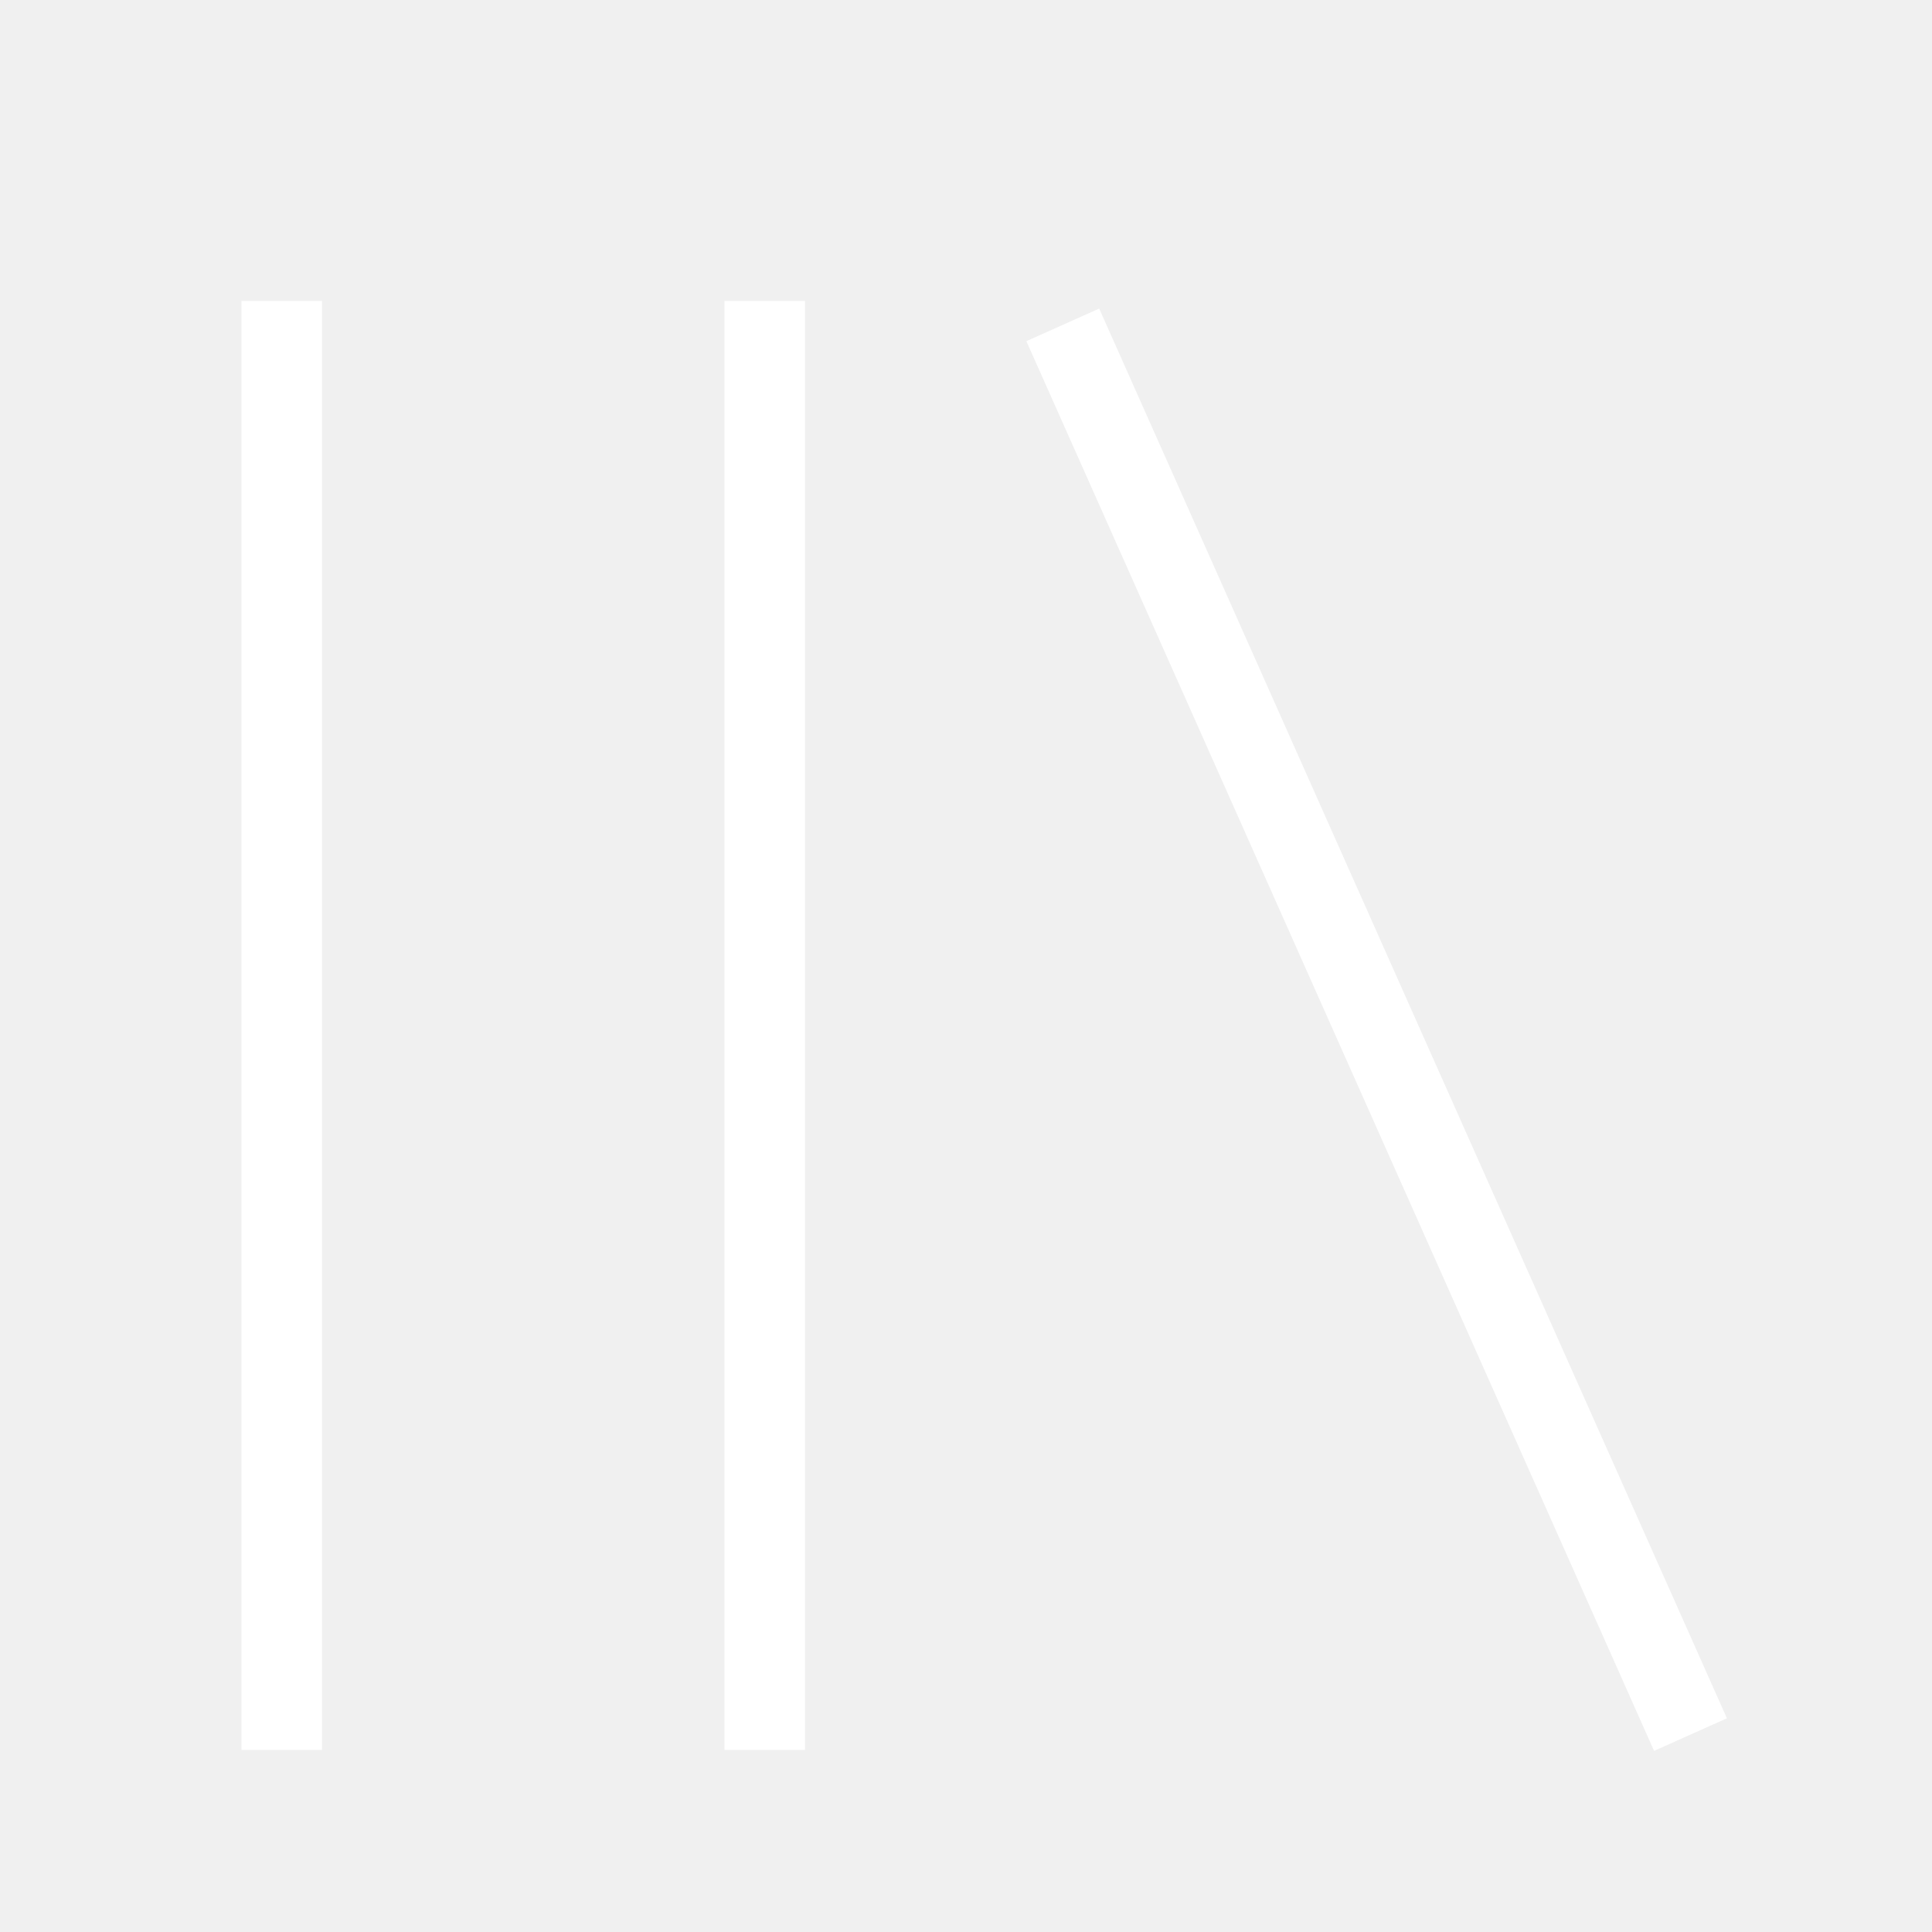
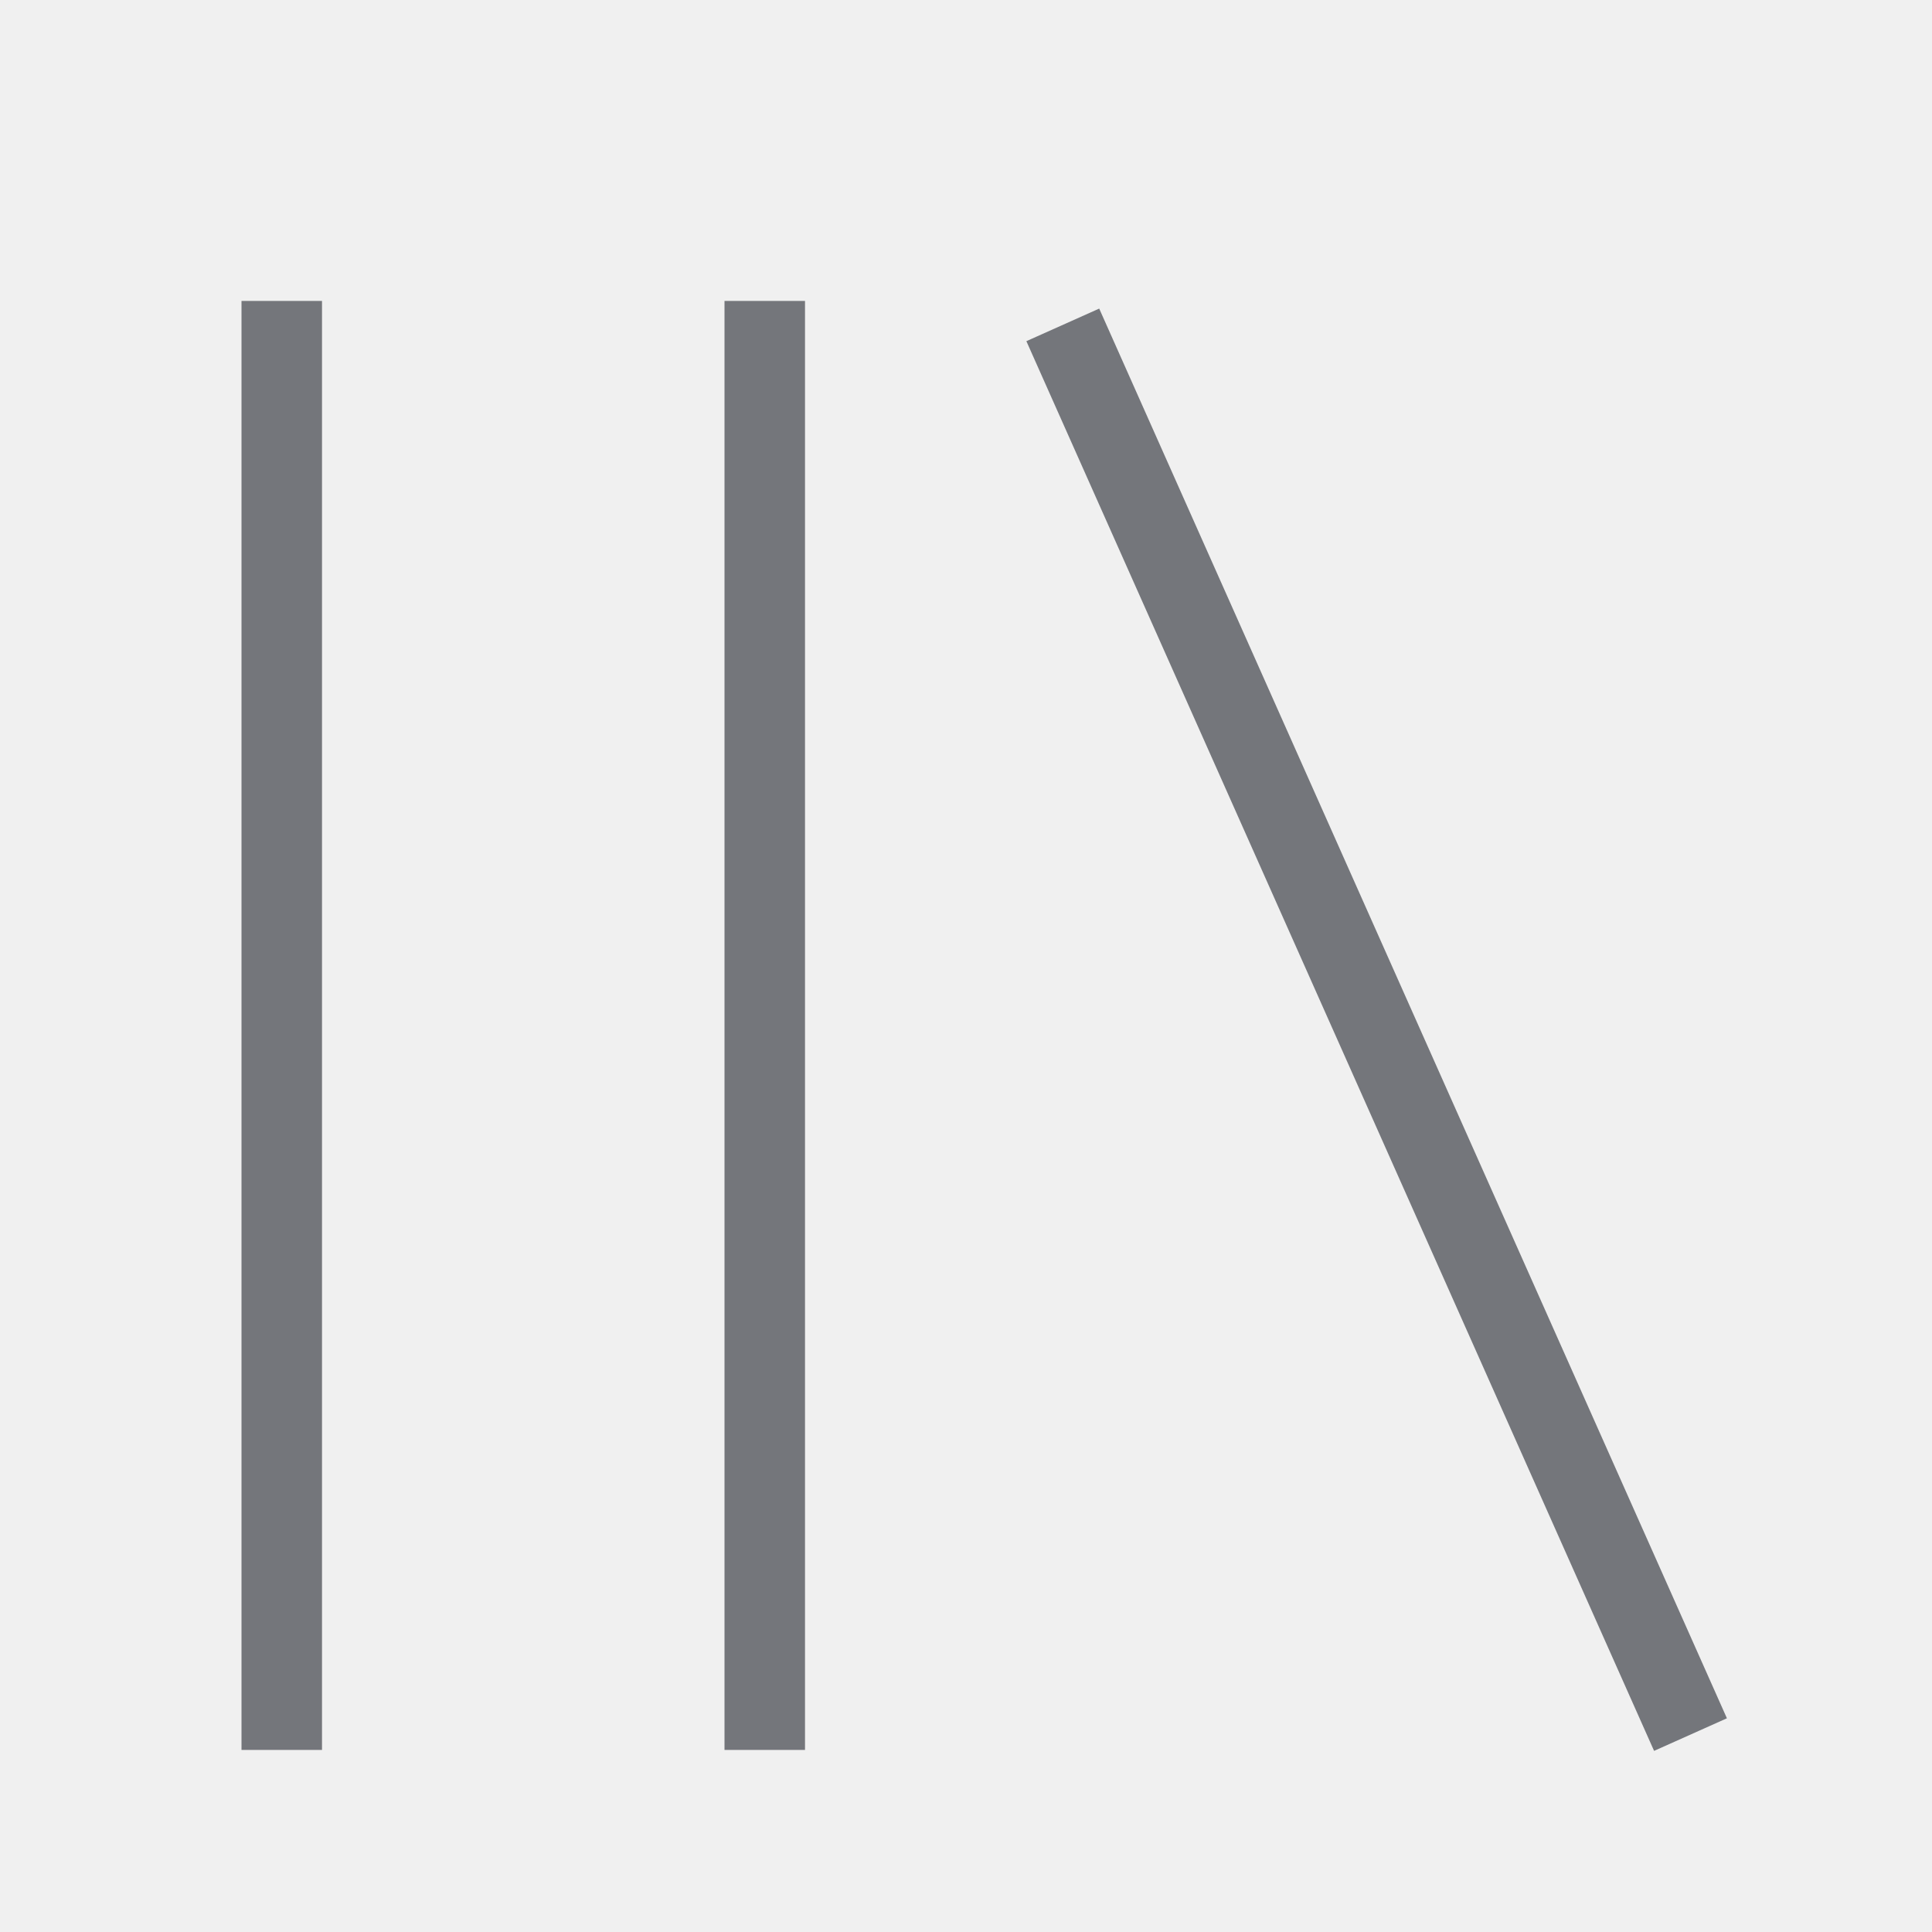
<svg xmlns="http://www.w3.org/2000/svg" viewBox="0 0 512 512">
-   <path d="M291.301 81.778l166.349 373.587-19.301 8.635-166.349-373.587zM64 463.746v-384h21.334v384h-21.334zM192 463.746v-384h21.334v384h-21.334z" fill="#ffffff" />
+   <path d="M291.301 81.778l166.349 373.587-19.301 8.635-166.349-373.587zM64 463.746v-384h21.334v384h-21.334zM192 463.746v-384h21.334v384h-21.334z" fill="#74767B" />
</svg>
